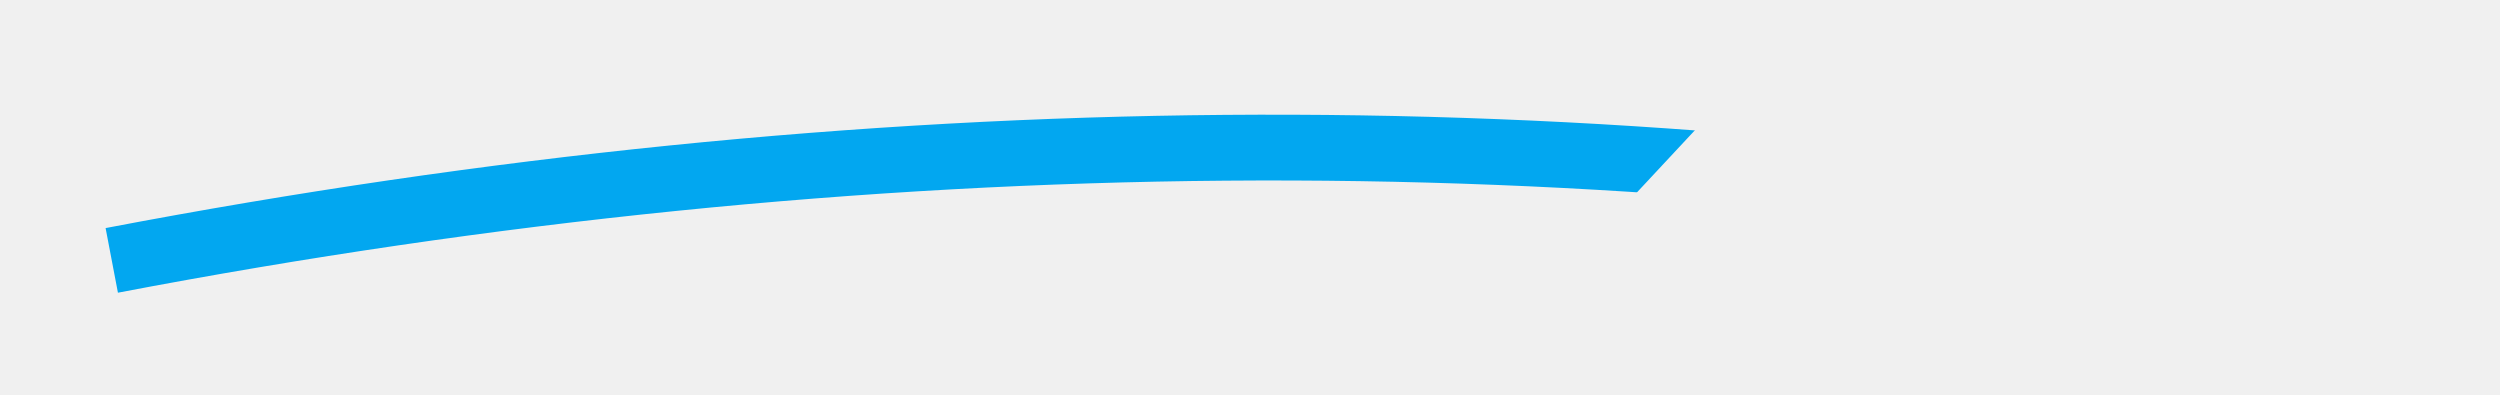
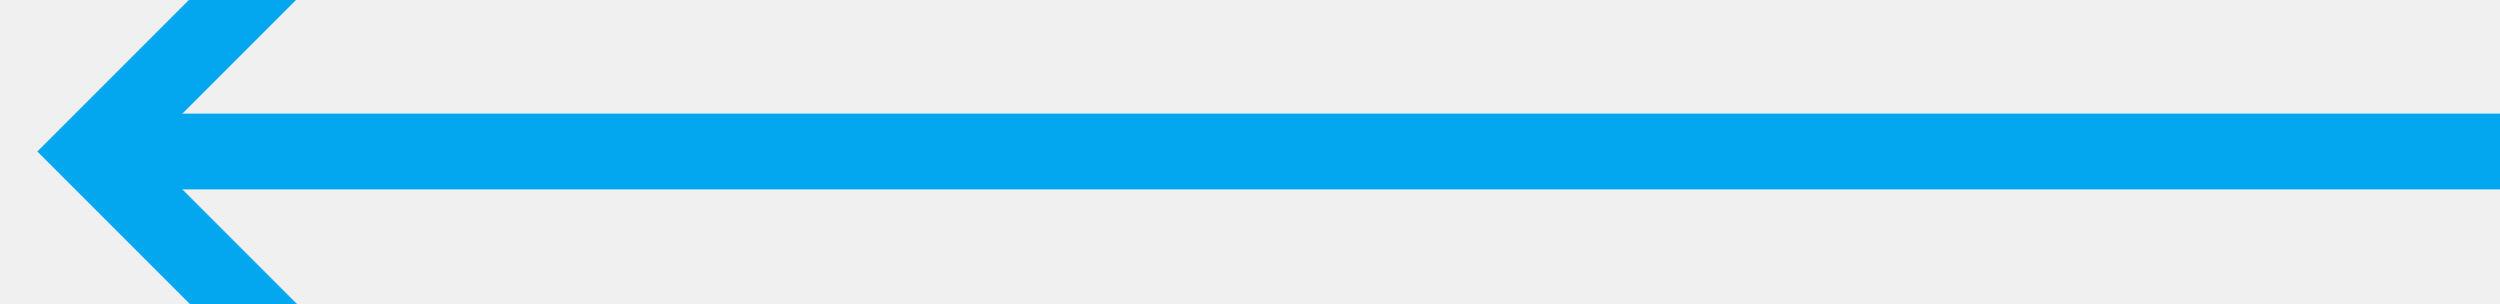
- <svg xmlns="http://www.w3.org/2000/svg" version="1.1" width="76px" height="12px" viewBox="430 542  76 12">
-   <defs>
-     <mask fill="white" id="clip981">
-       <path d="M 476.5 513  L 509.5 513  L 509.5 540  L 476.5 540  Z M 436.117 494.781  L 564 494.781  L 564 581  L 436.117 581  Z " fill-rule="evenodd" />
-     </mask>
-   </defs>
-   <g transform="matrix(0.7313537 0.6819984 -0.6819984 0.7313537 499.4616 -171.9571 )">
-     <path d="M 444 573  C 471.606 535.272  508.283 512.06  554.033 503.364  " stroke-width="2" stroke="#02a7f0" fill="none" mask="url(#clip981)" />
-     <path d="M 548.245 500.034  L 553.23 503.499  L 549.766 508.484  L 551.408 509.625  L 555.443 503.819  L 556.014 502.997  L 555.193 502.427  L 549.386 498.392  L 548.245 500.034  Z " fill-rule="nonzero" fill="#02a7f0" stroke="none" mask="url(#clip981)" />
+ <svg xmlns="http://www.w3.org/2000/svg" version="1.1" width="66px" height="8px" viewBox="164 432  66 8">
+   <g transform="matrix(-1 0 0 -1 394 872 )">
+     <path d="M 221.893 431.707  L 226.186 436  L 221.893 440.293  L 223.307 441.707  L 228.307 436.707  L 229.014 436  L 228.307 435.293  L 223.307 430.293  L 221.893 431.707  Z " fill-rule="nonzero" fill="#02a7f0" stroke="none" />
+     <rect fill-rule="evenodd" fill="#02a7f0" stroke="none" x="164" y="435" width="63" height="2" />
+     <path d="" stroke-width="2" stroke="#02a7f0" fill="none" />
  </g>
</svg>
